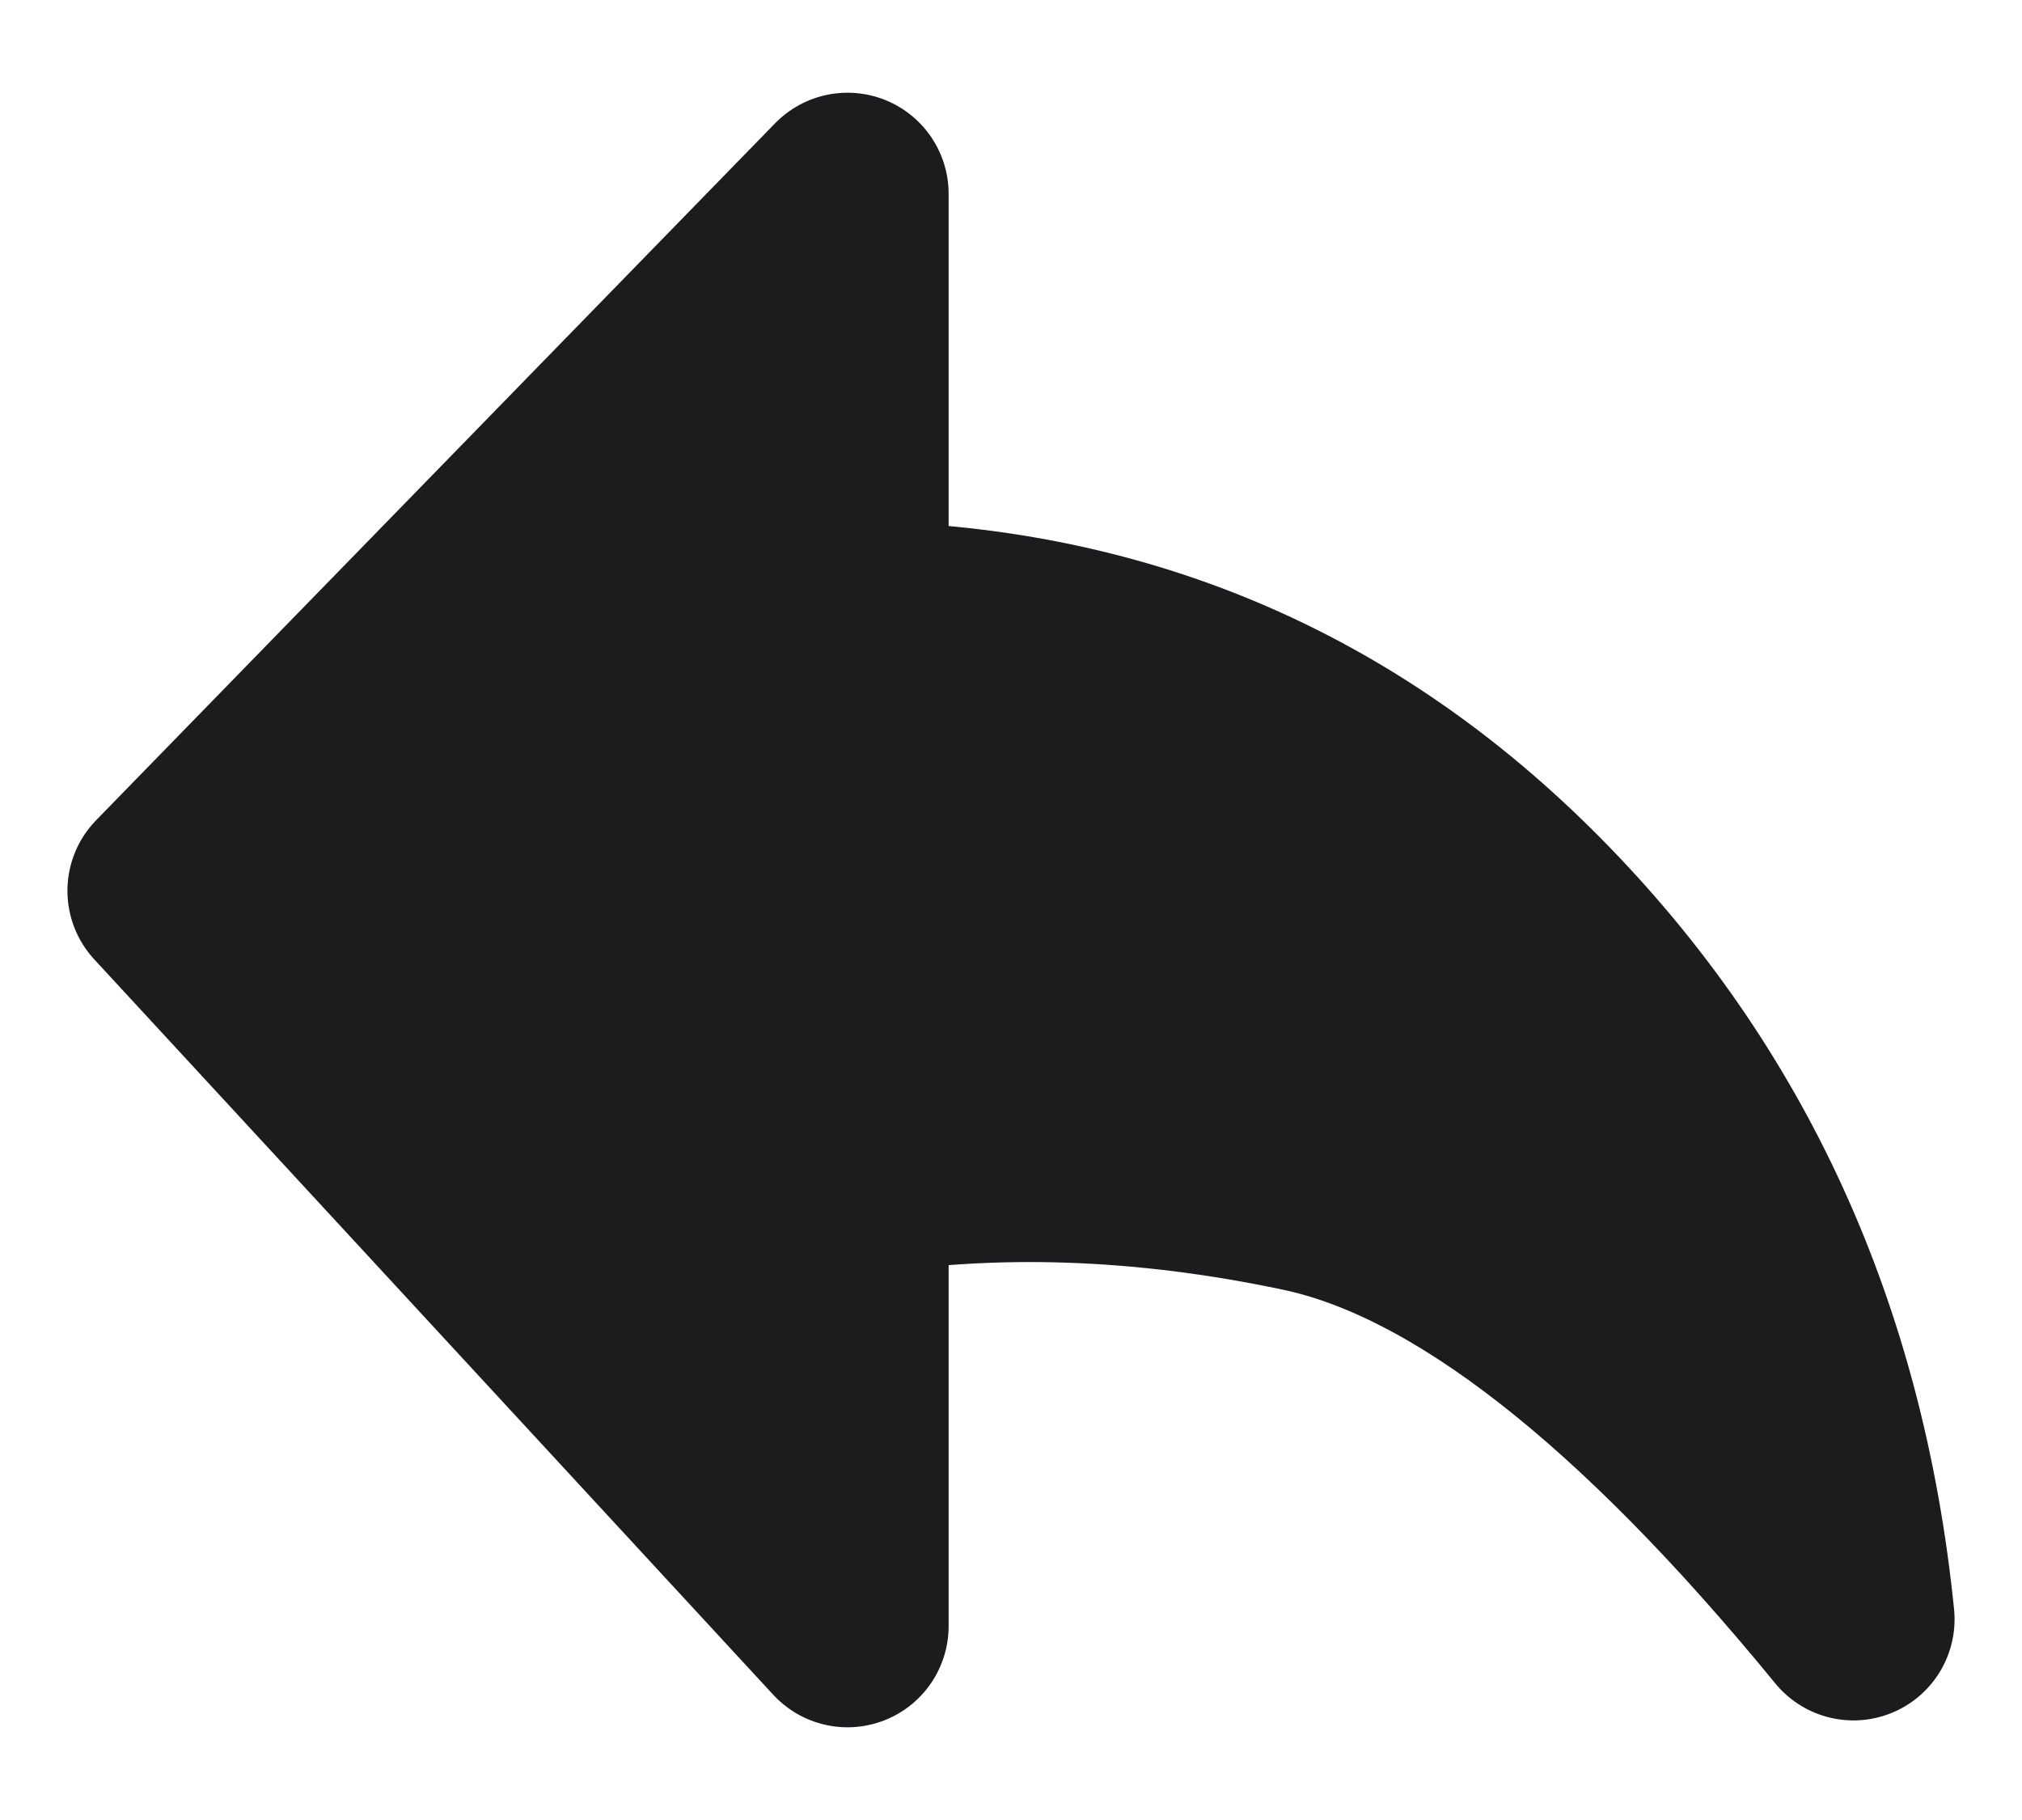
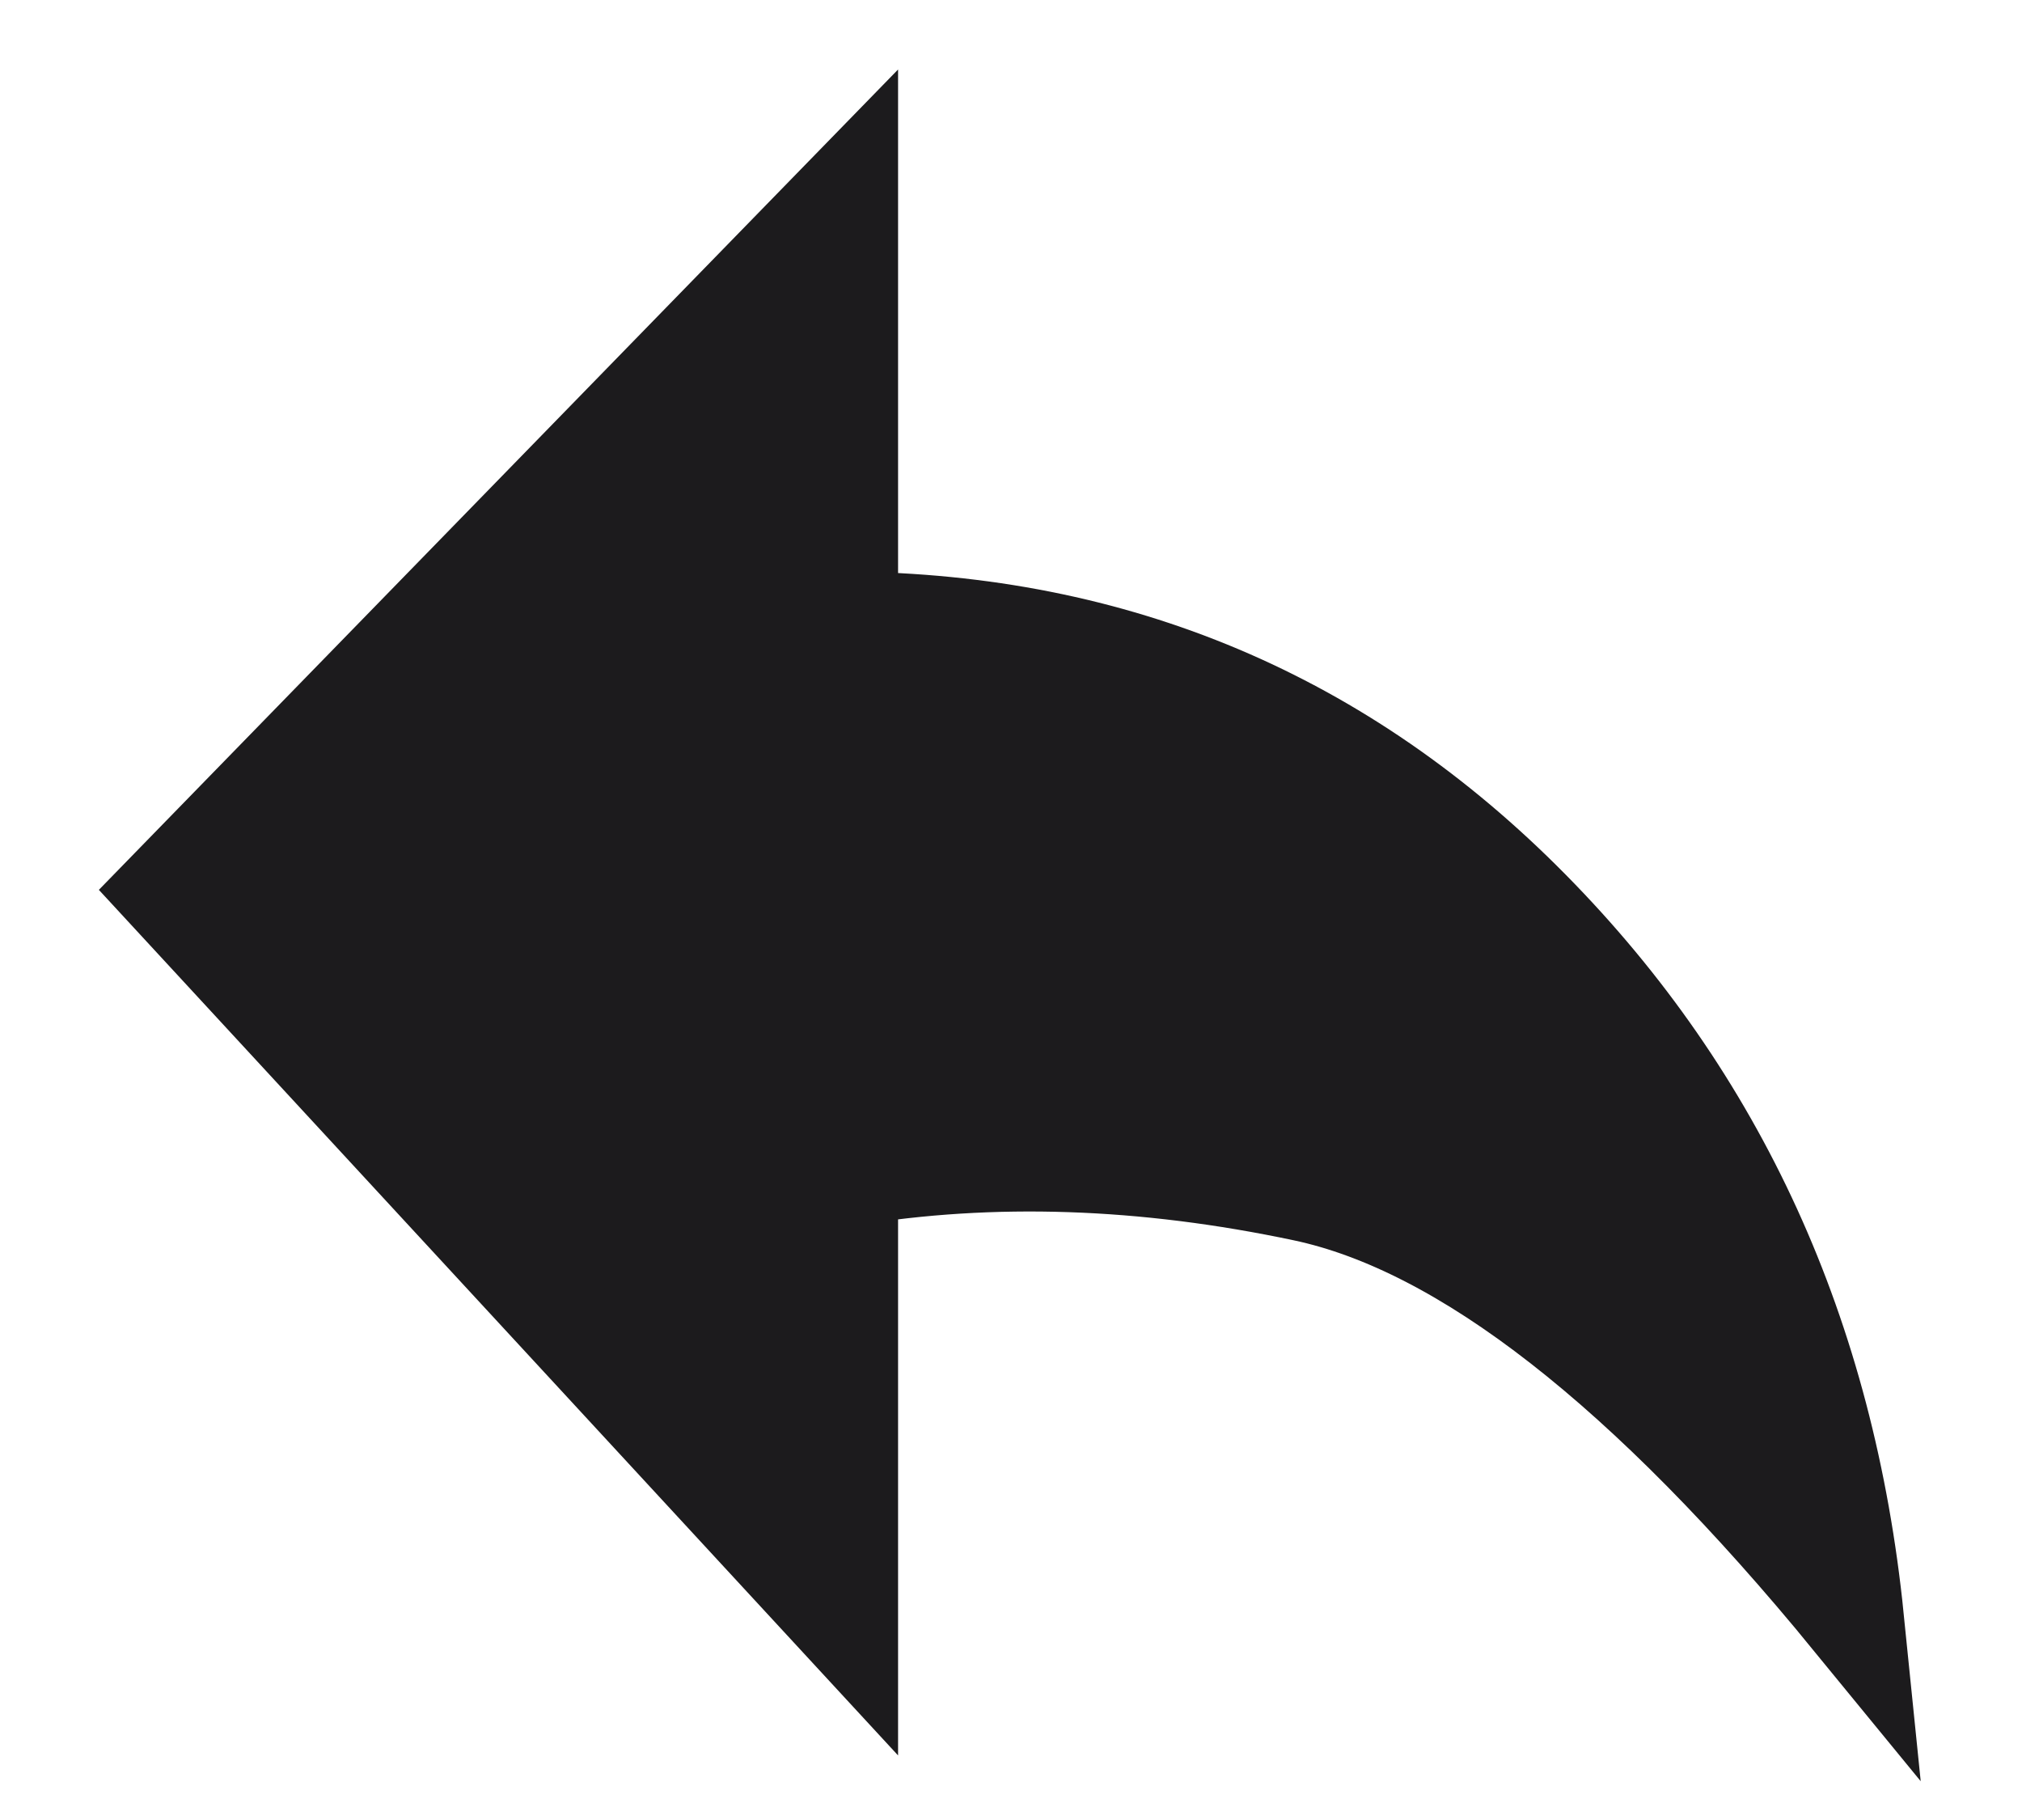
<svg xmlns="http://www.w3.org/2000/svg" width="20" height="18" viewBox="0 0 20 18" fill="none">
-   <path fill-rule="evenodd" clip-rule="evenodd" d="M18.333 16.015C16.295 13.526 14.484 12.114 12.902 11.778C11.32 11.443 9.813 11.392 8.383 11.626V16.083L1.667 8.81L8.383 1.917V6.153C11.028 6.174 13.277 7.123 15.129 9C16.982 10.877 18.049 13.216 18.333 16.015Z" fill="#1C1B1D" stroke="#1C1B1D" stroke-width="2" stroke-linejoin="round" />
+   <path fill-rule="evenodd" clip-rule="evenodd" d="M18.333 16.015C16.295 13.526 14.484 12.114 12.902 11.778C11.32 11.443 9.813 11.392 8.383 11.626V16.083L1.667 8.81L8.383 1.917V6.153C11.028 6.174 13.277 7.123 15.129 9C16.982 10.877 18.049 13.216 18.333 16.015Z" fill="#1C1B1D" stroke="#1C1B1D" strokeWidth="2" strokeLinejoin="round" />
</svg>
